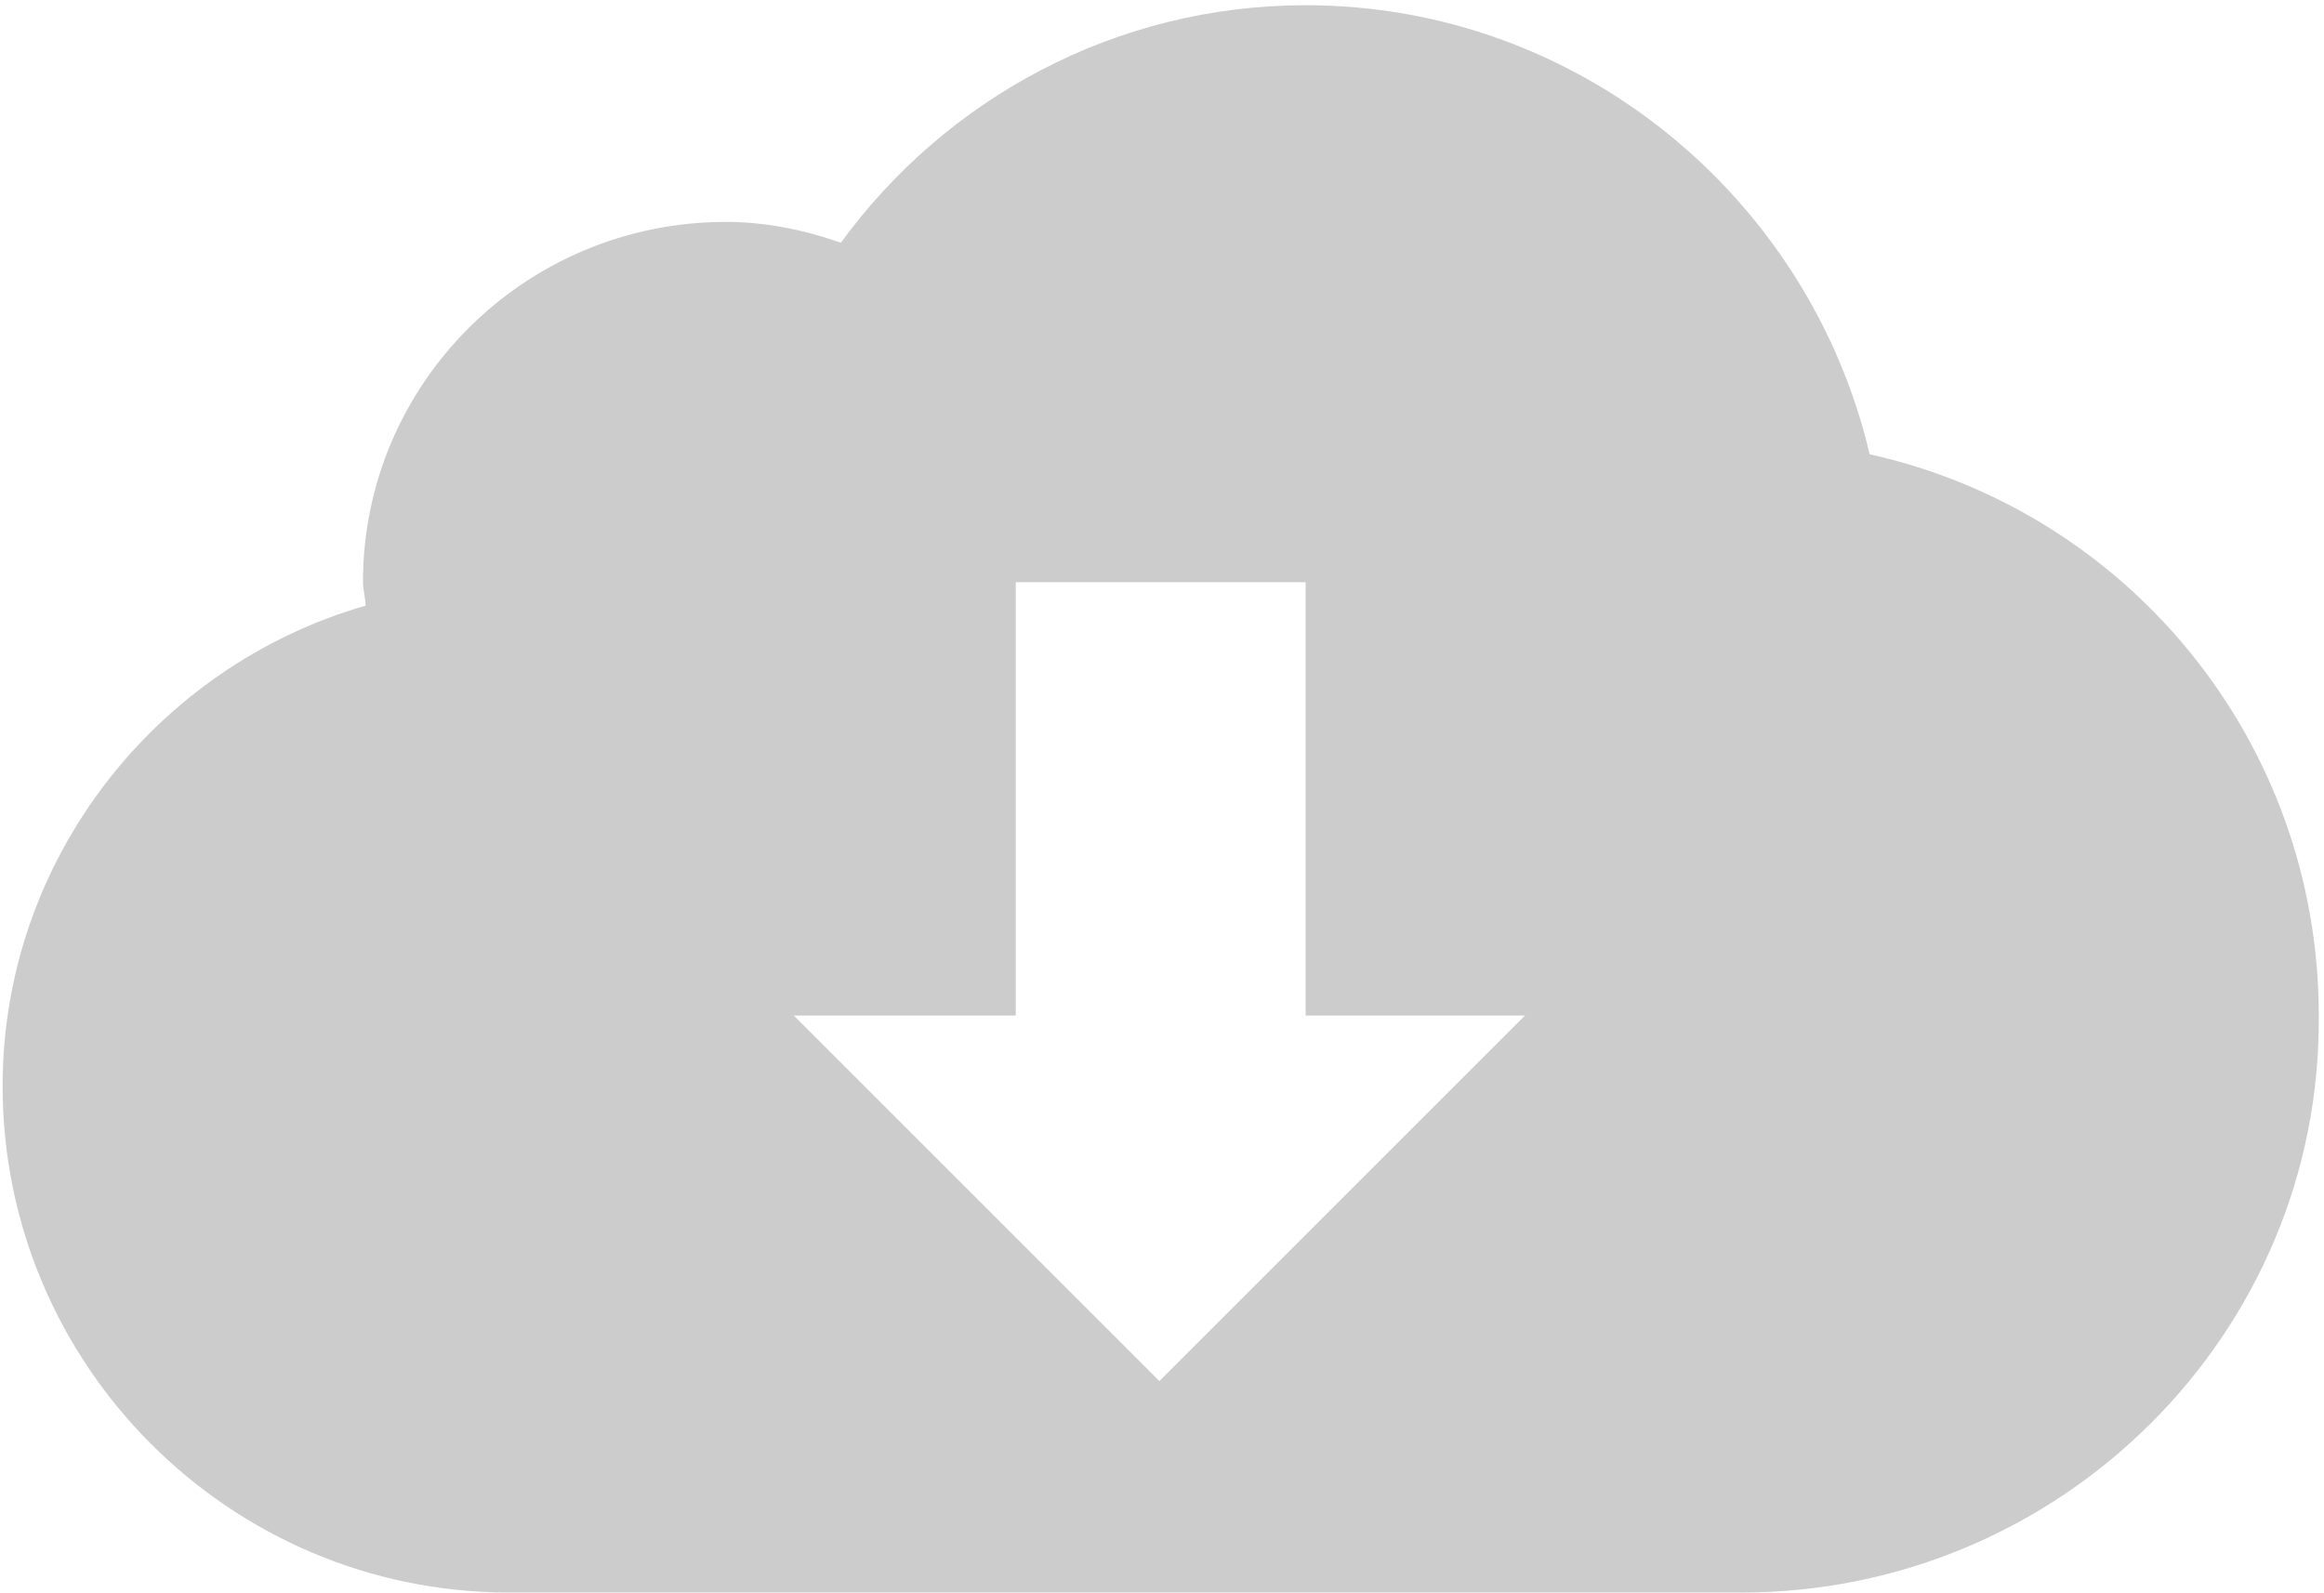
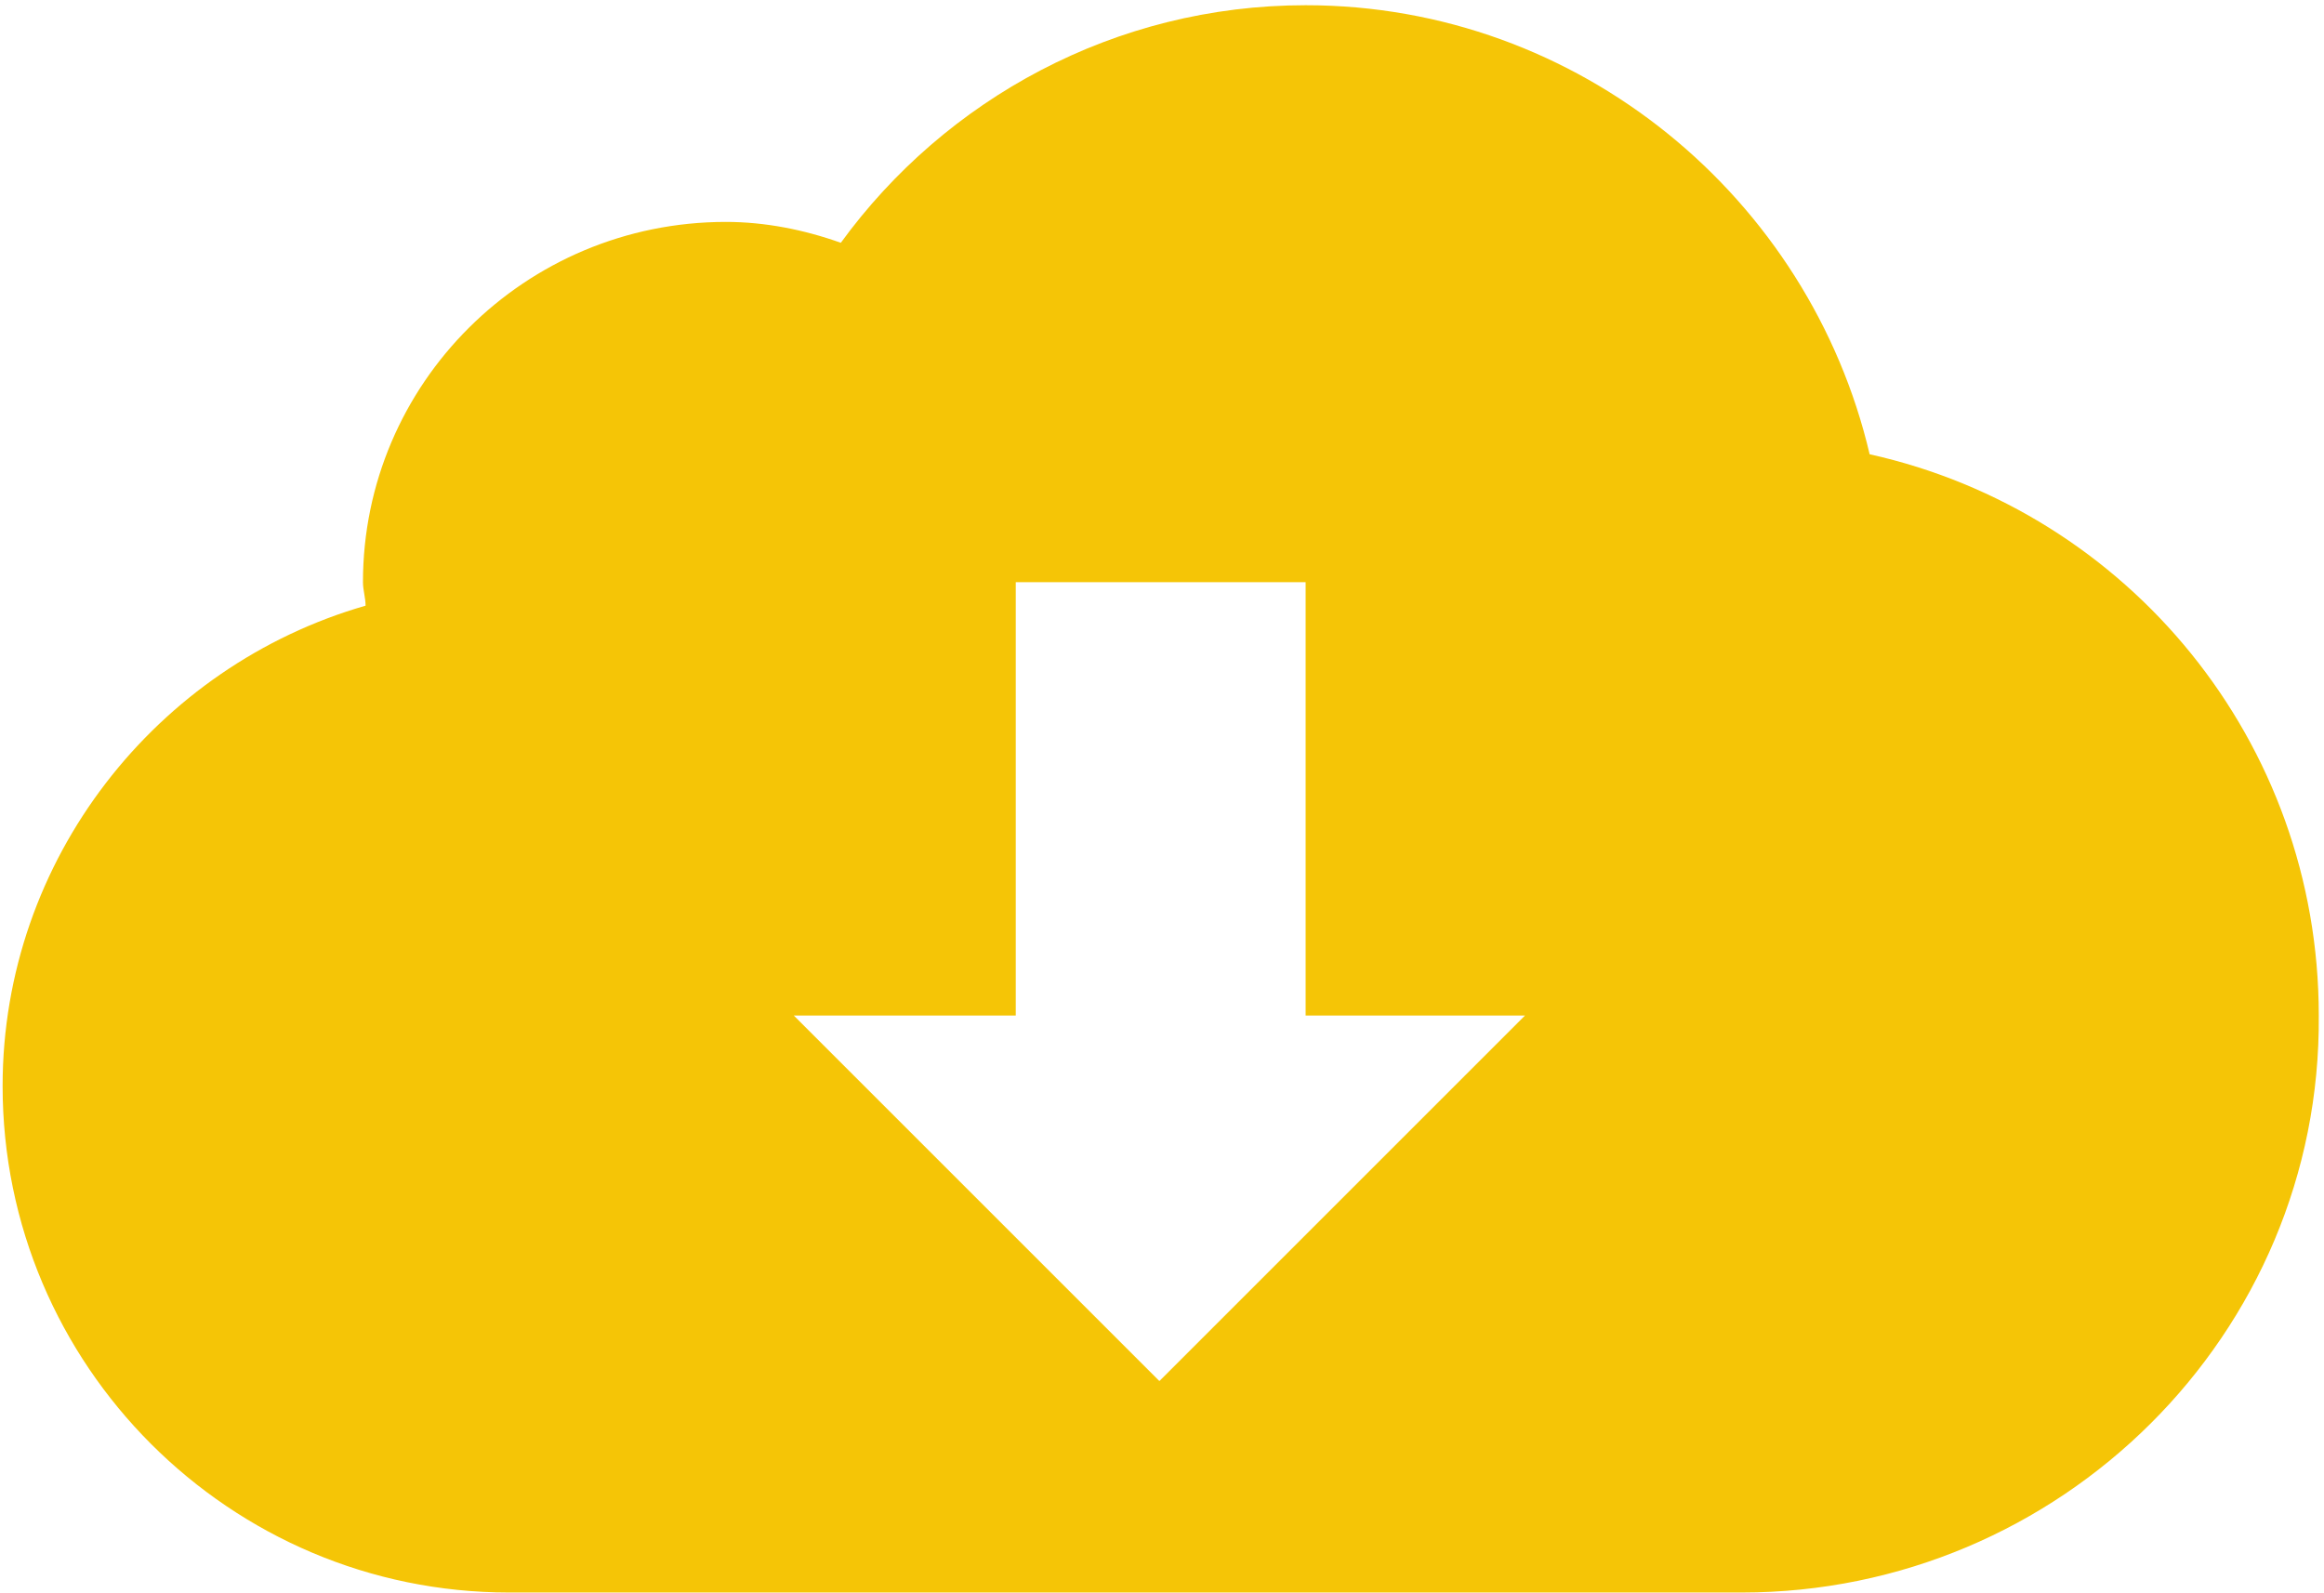
<svg xmlns="http://www.w3.org/2000/svg" version="1.1" id="Layer_1" x="0px" y="0px" viewBox="0 0 89 61" enable-background="new 0 0 89 61" xml:space="preserve">
-   <path fill-rule="evenodd" clip-rule="evenodd" fill="#ccc" d="M66.7,61H19.5C8.8,61,0.1,52.3,0.1,41.6C0.1,32.9,6,25.5,14,23.2  c0-0.3-0.1-0.6-0.1-0.9c0-7.6,6.2-13.8,13.9-13.8c1.5,0,3,0.3,4.4,0.8c4-5.5,10.5-9.1,17.8-9.1c10.5,0,19.3,7.4,21.6,17.2  c9.9,2.2,17.2,11,17.2,21.5C88.9,51.1,78.9,61,66.7,61z M50,38.9V22.3H38.9v16.6h-8.5l14,14l14-14H50z" />
+   <path fill-rule="evenodd" clip-rule="evenodd" fill="#f5c506" d="M66.7,61H19.5C8.8,61,0.1,52.3,0.1,41.6C0.1,32.9,6,25.5,14,23.2  c0-0.3-0.1-0.6-0.1-0.9c0-7.6,6.2-13.8,13.9-13.8c1.5,0,3,0.3,4.4,0.8c4-5.5,10.5-9.1,17.8-9.1c10.5,0,19.3,7.4,21.6,17.2  c9.9,2.2,17.2,11,17.2,21.5C88.9,51.1,78.9,61,66.7,61z M50,38.9V22.3H38.9v16.6h-8.5l14,14l14-14H50z" />
</svg>
